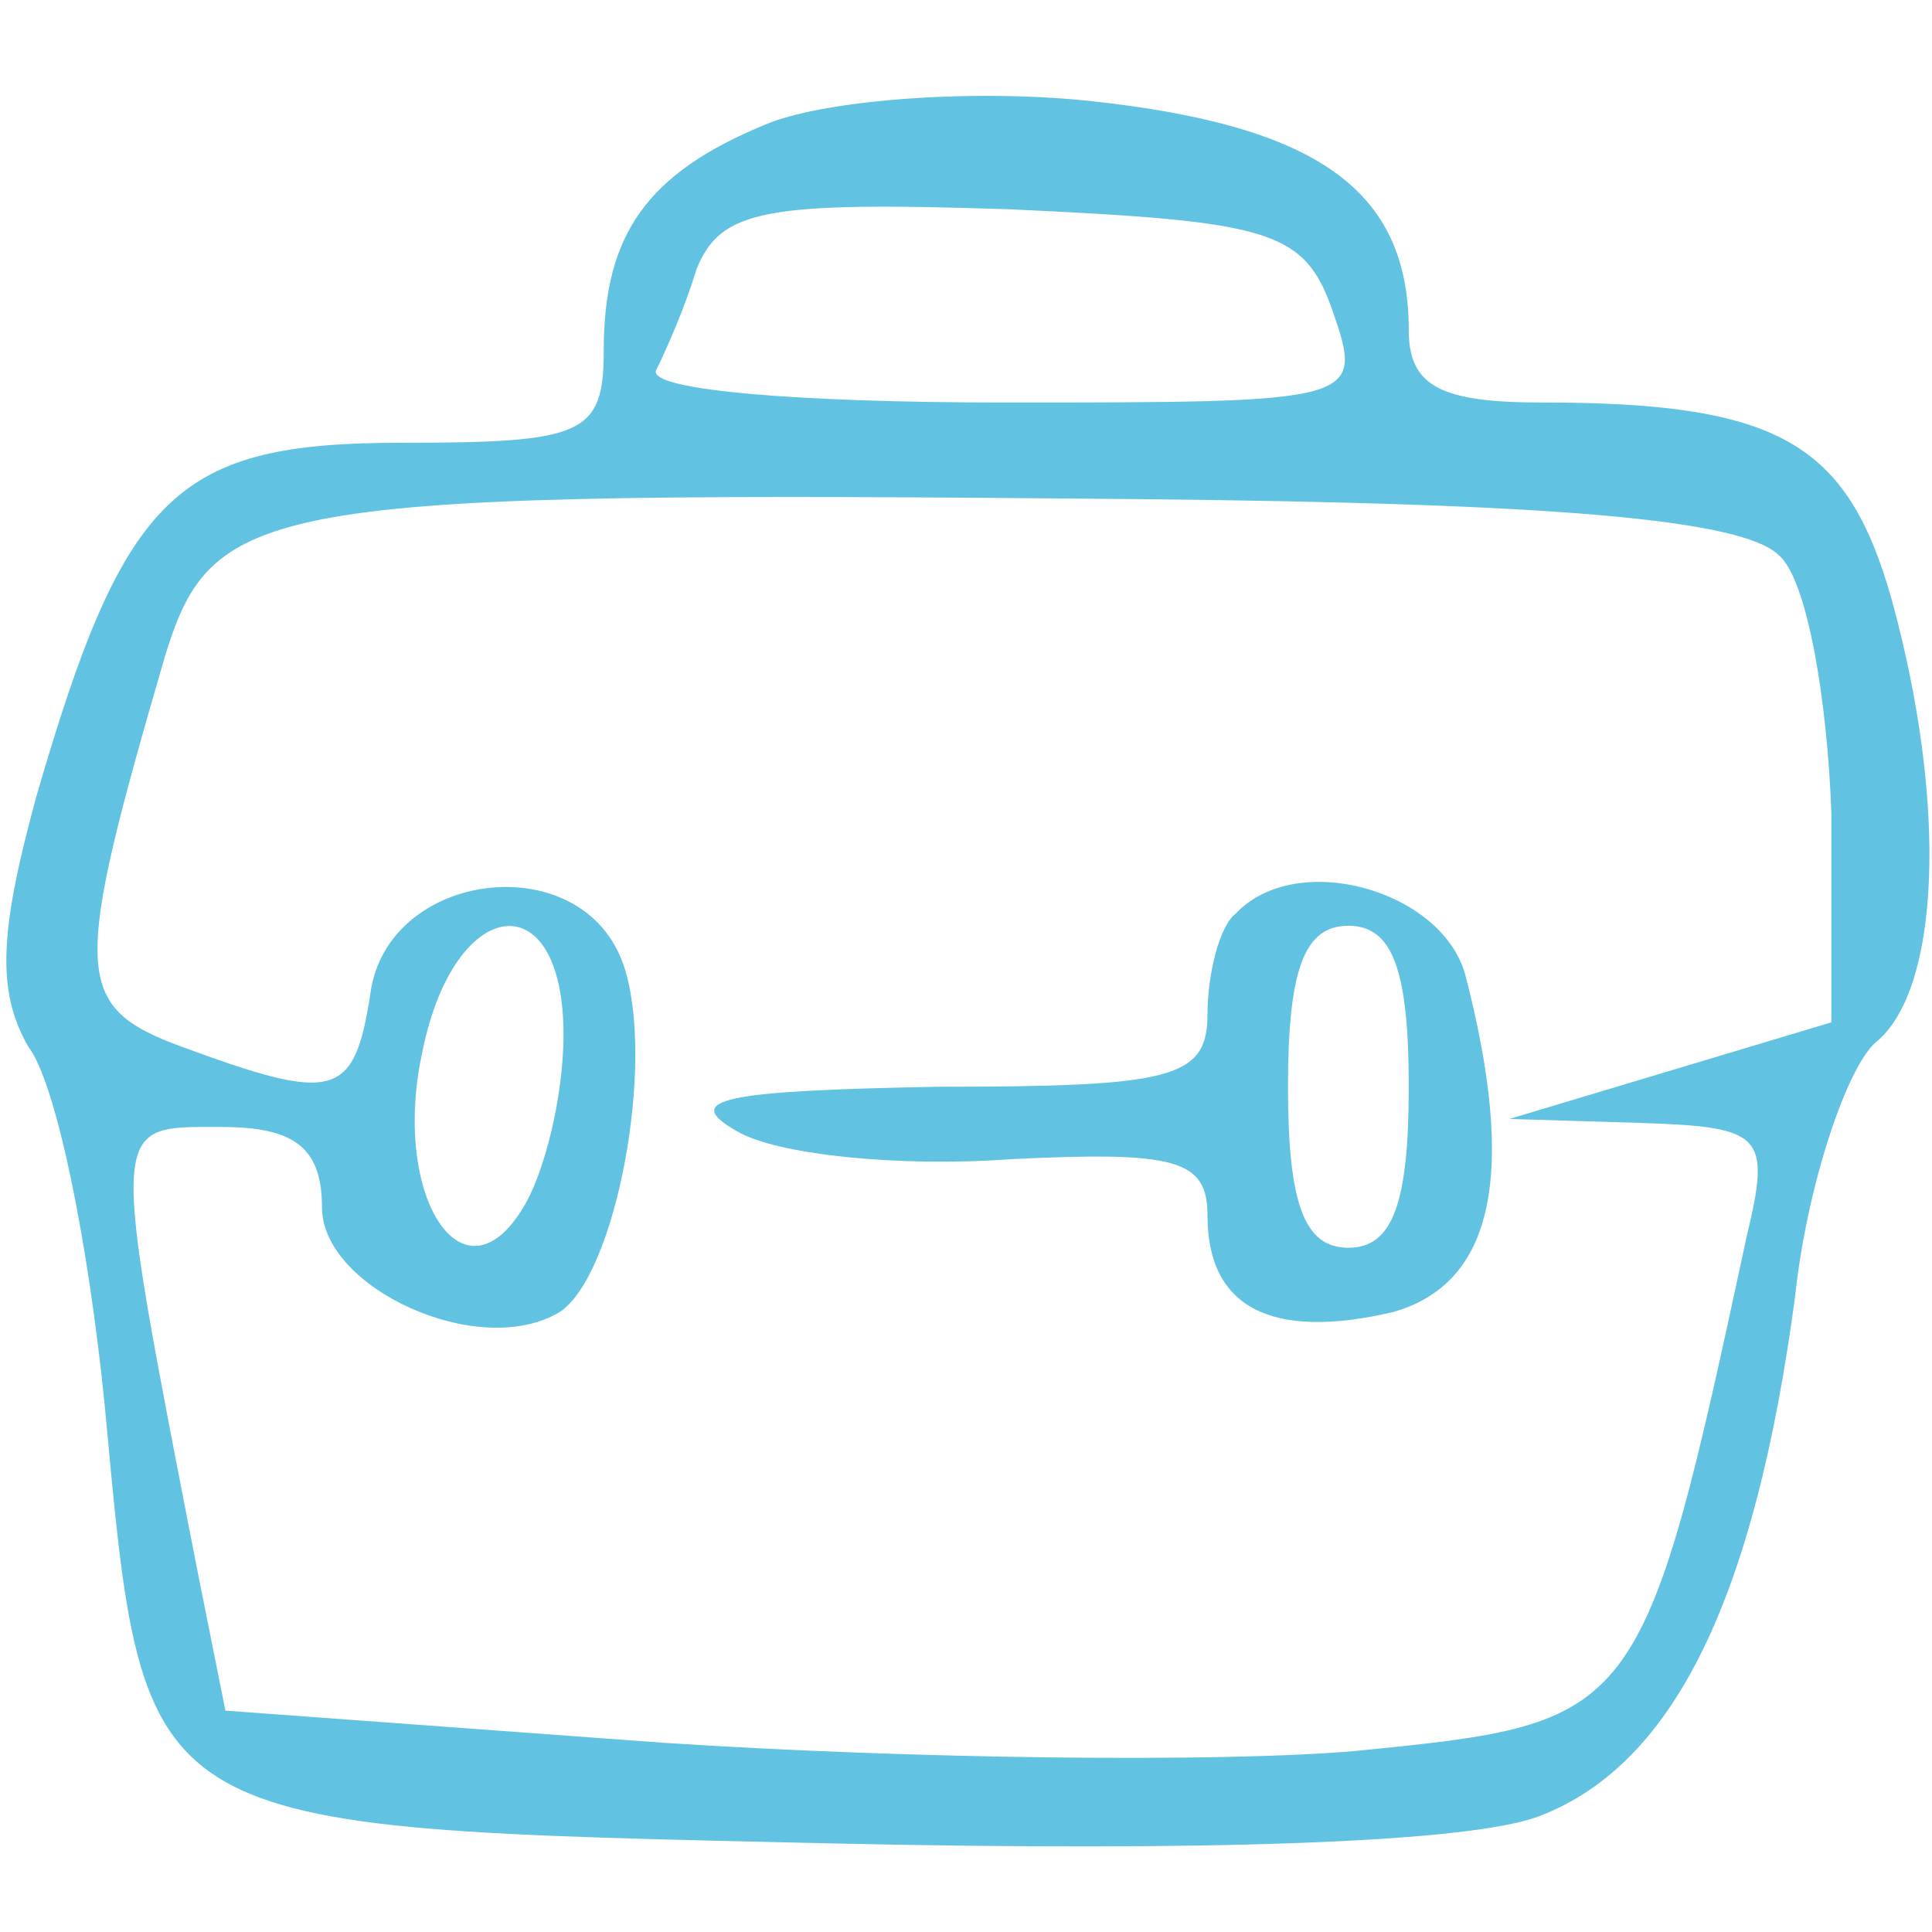
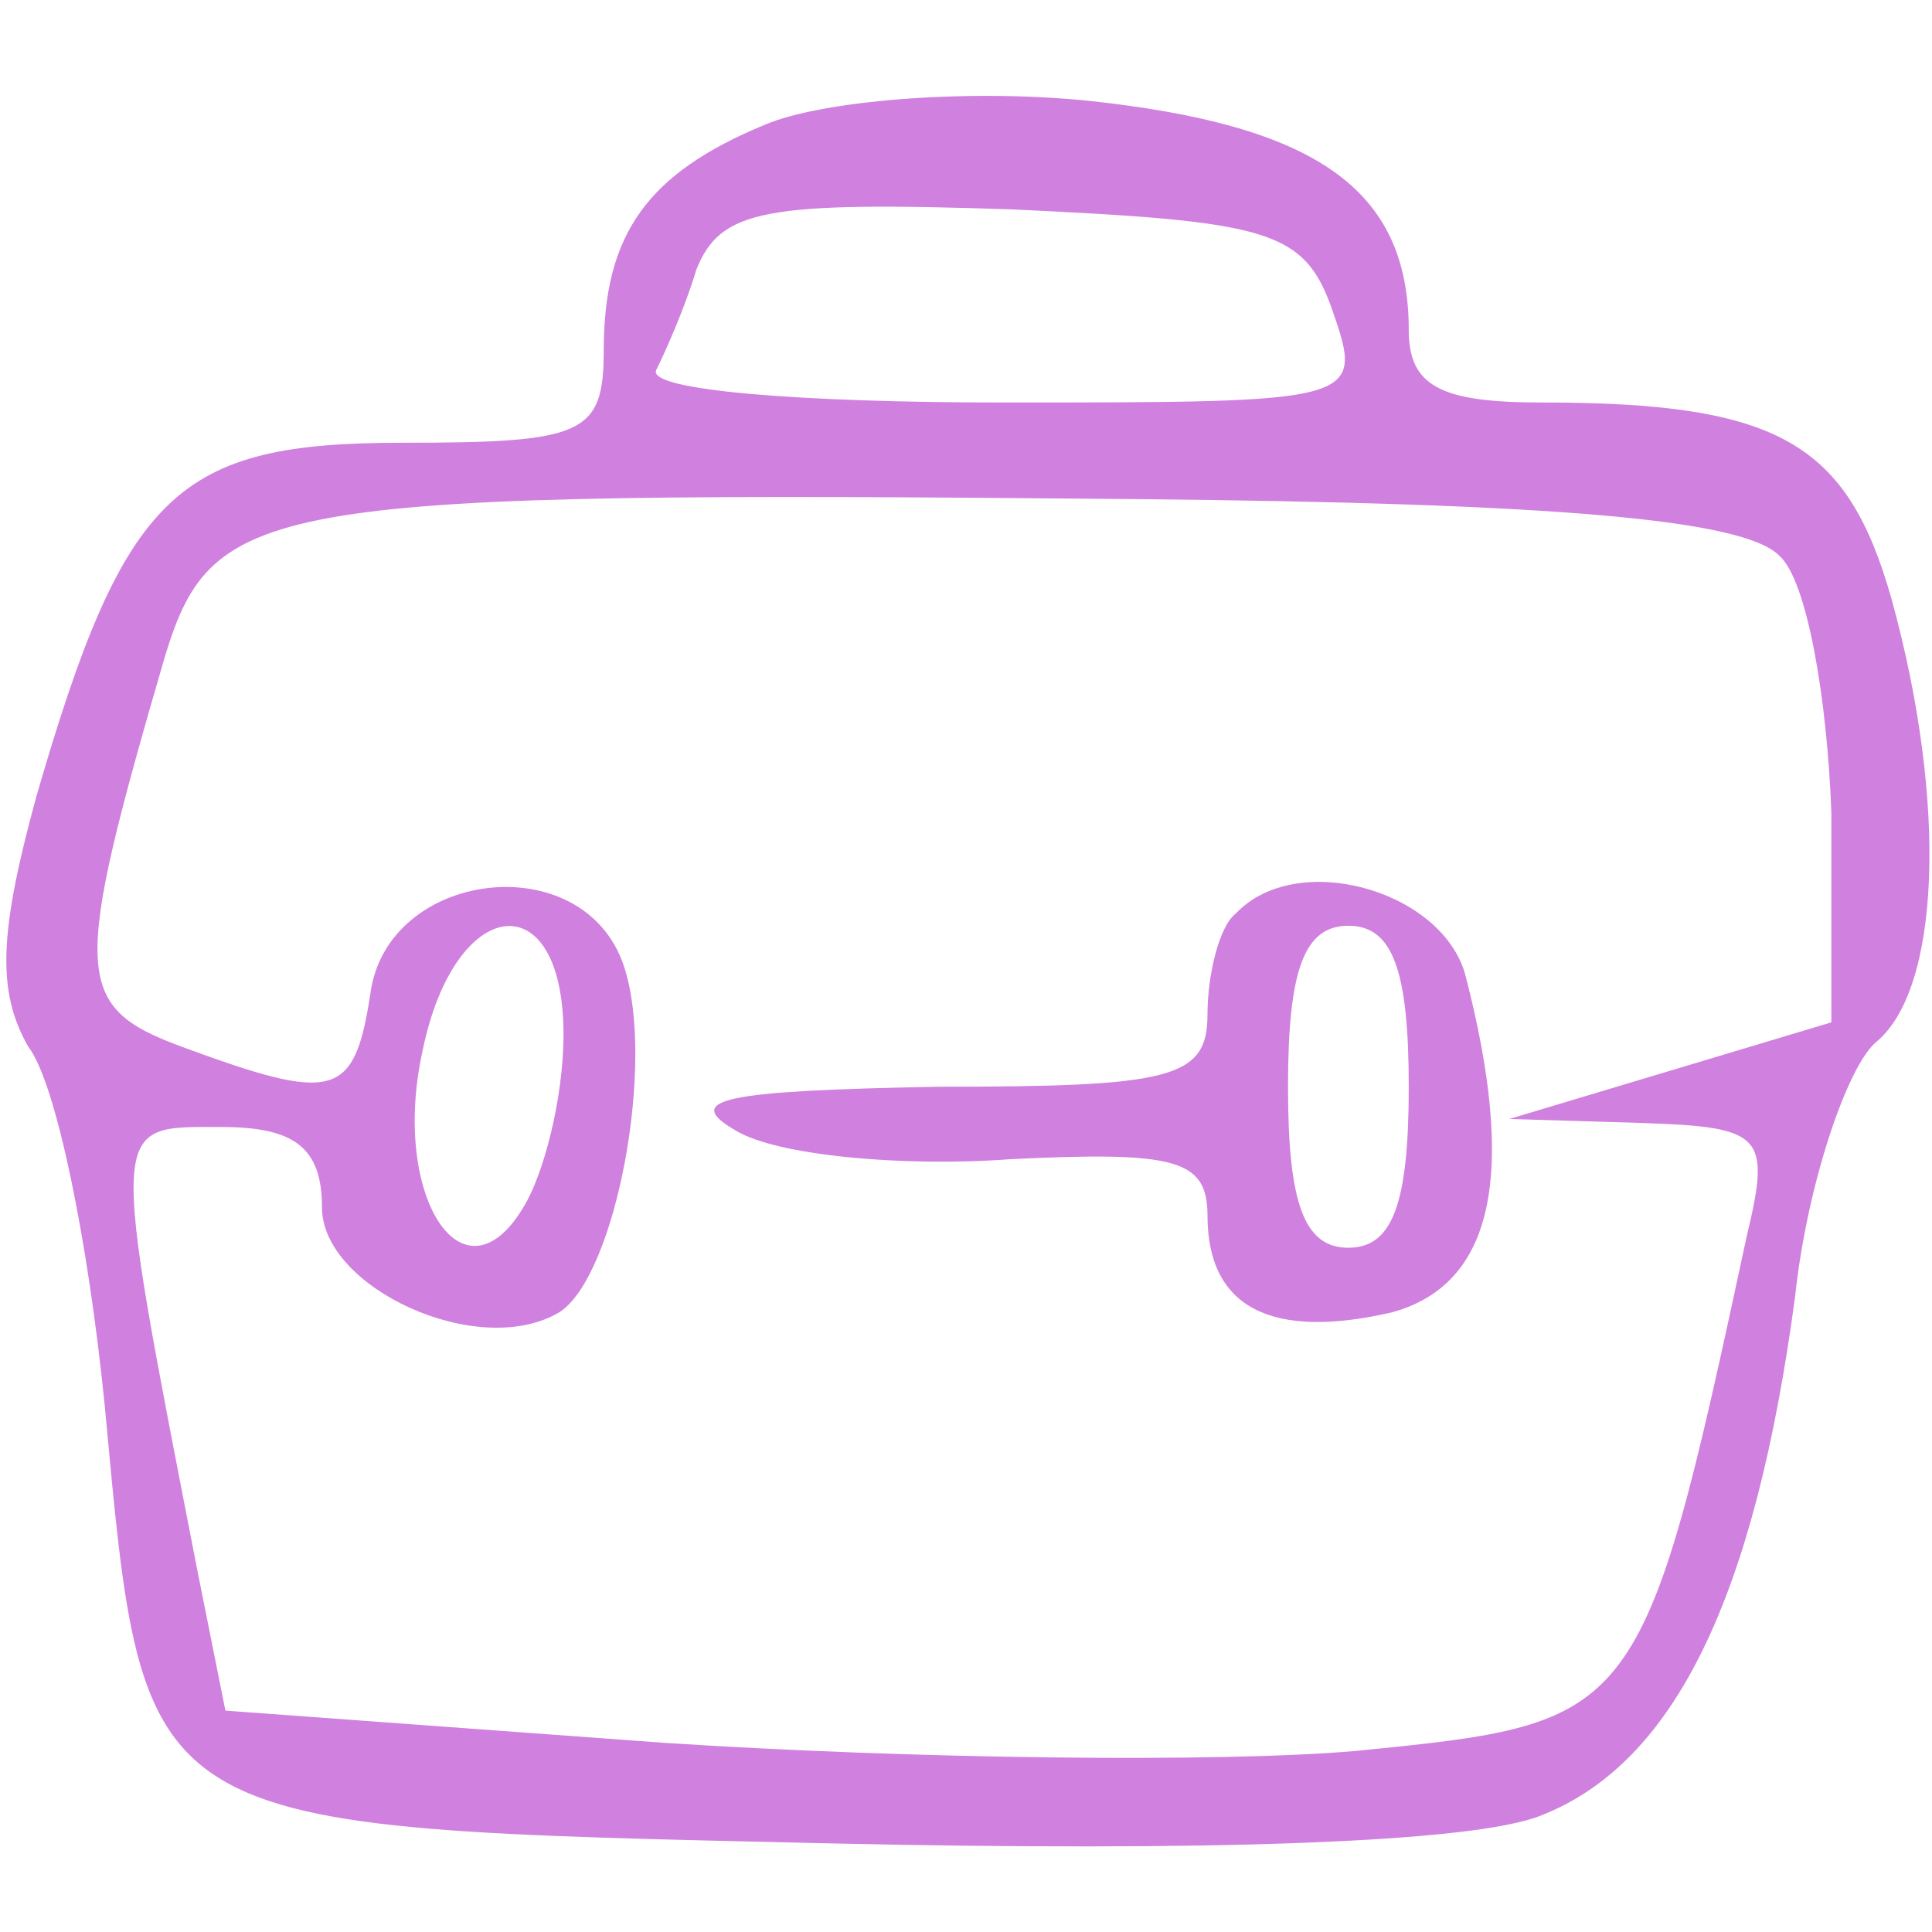
<svg xmlns="http://www.w3.org/2000/svg" version="1.0" width="48pt" height="48pt" viewBox="0 0 48 48" preserveAspectRatio="xMidYMid meet">
-   <g transform="translate(0,48) scale(0.1,-0.1)" fill="#61C3E1" stroke="none">
+   <g transform="translate(0,48) scale(0.1,-0.1)" fill="#d080de" stroke="none">
    <path d="M190 449 c-29 -12 -40 -27 -40 -56 0 -21 -5 -23 -50 -23 -56 0 -69 -12 -91 -88 -9 -33 -10 -48 -2 -62 7 -9 15 -49 19 -89 10 -107 7 -105 181 -109 91 -2 159 0 176 7 33 13 53 54 63 129 3 28 13 57 20 63 16 13 18 59 4 110 -11 39 -28 49 -87 49 -25 0 -33 4 -33 18 0 35 -23 51 -80 57 -30 3 -66 0 -80 -6z m141 -46 c8 -23 7 -23 -82 -23 -50 0 -88 3 -86 8 2 4 7 15 10 25 6 15 17 17 78 15 64 -3 73 -5 80 -25z m111 -61 c7 -6 12 -36 13 -64 l0 -52 -40 -12 -40 -12 33 -1 c30 -1 32 -3 26 -28 -26 -121 -27 -121 -97 -128 -34 -3 -111 -2 -172 2 l-109 8 -7 35 c-22 113 -22 110 6 110 18 0 25 -5 25 -20 0 -20 39 -38 59 -26 14 9 24 62 16 86 -10 30 -59 24 -63 -7 -4 -26 -9 -27 -47 -13 -27 10 -27 18 -4 97 12 39 25 41 241 39 104 -1 151 -5 160 -14z m-302 -119 c0 -16 -5 -35 -10 -43 -15 -25 -33 3 -25 39 8 39 35 42 35 4z" />
    <path d="M307 253 c-4 -3 -7 -15 -7 -25 0 -16 -9 -18 -67 -18 -53 -1 -64 -3 -50 -11 10 -6 41 -9 68 -7 41 2 49 0 49 -14 0 -23 16 -31 46 -24 25 7 31 34 18 84 -6 21 -42 31 -57 15z m43 -43 c0 -29 -4 -40 -15 -40 -11 0 -15 11 -15 40 0 29 4 40 15 40 11 0 15 -11 15 -40z" />
  </g>
</svg>
